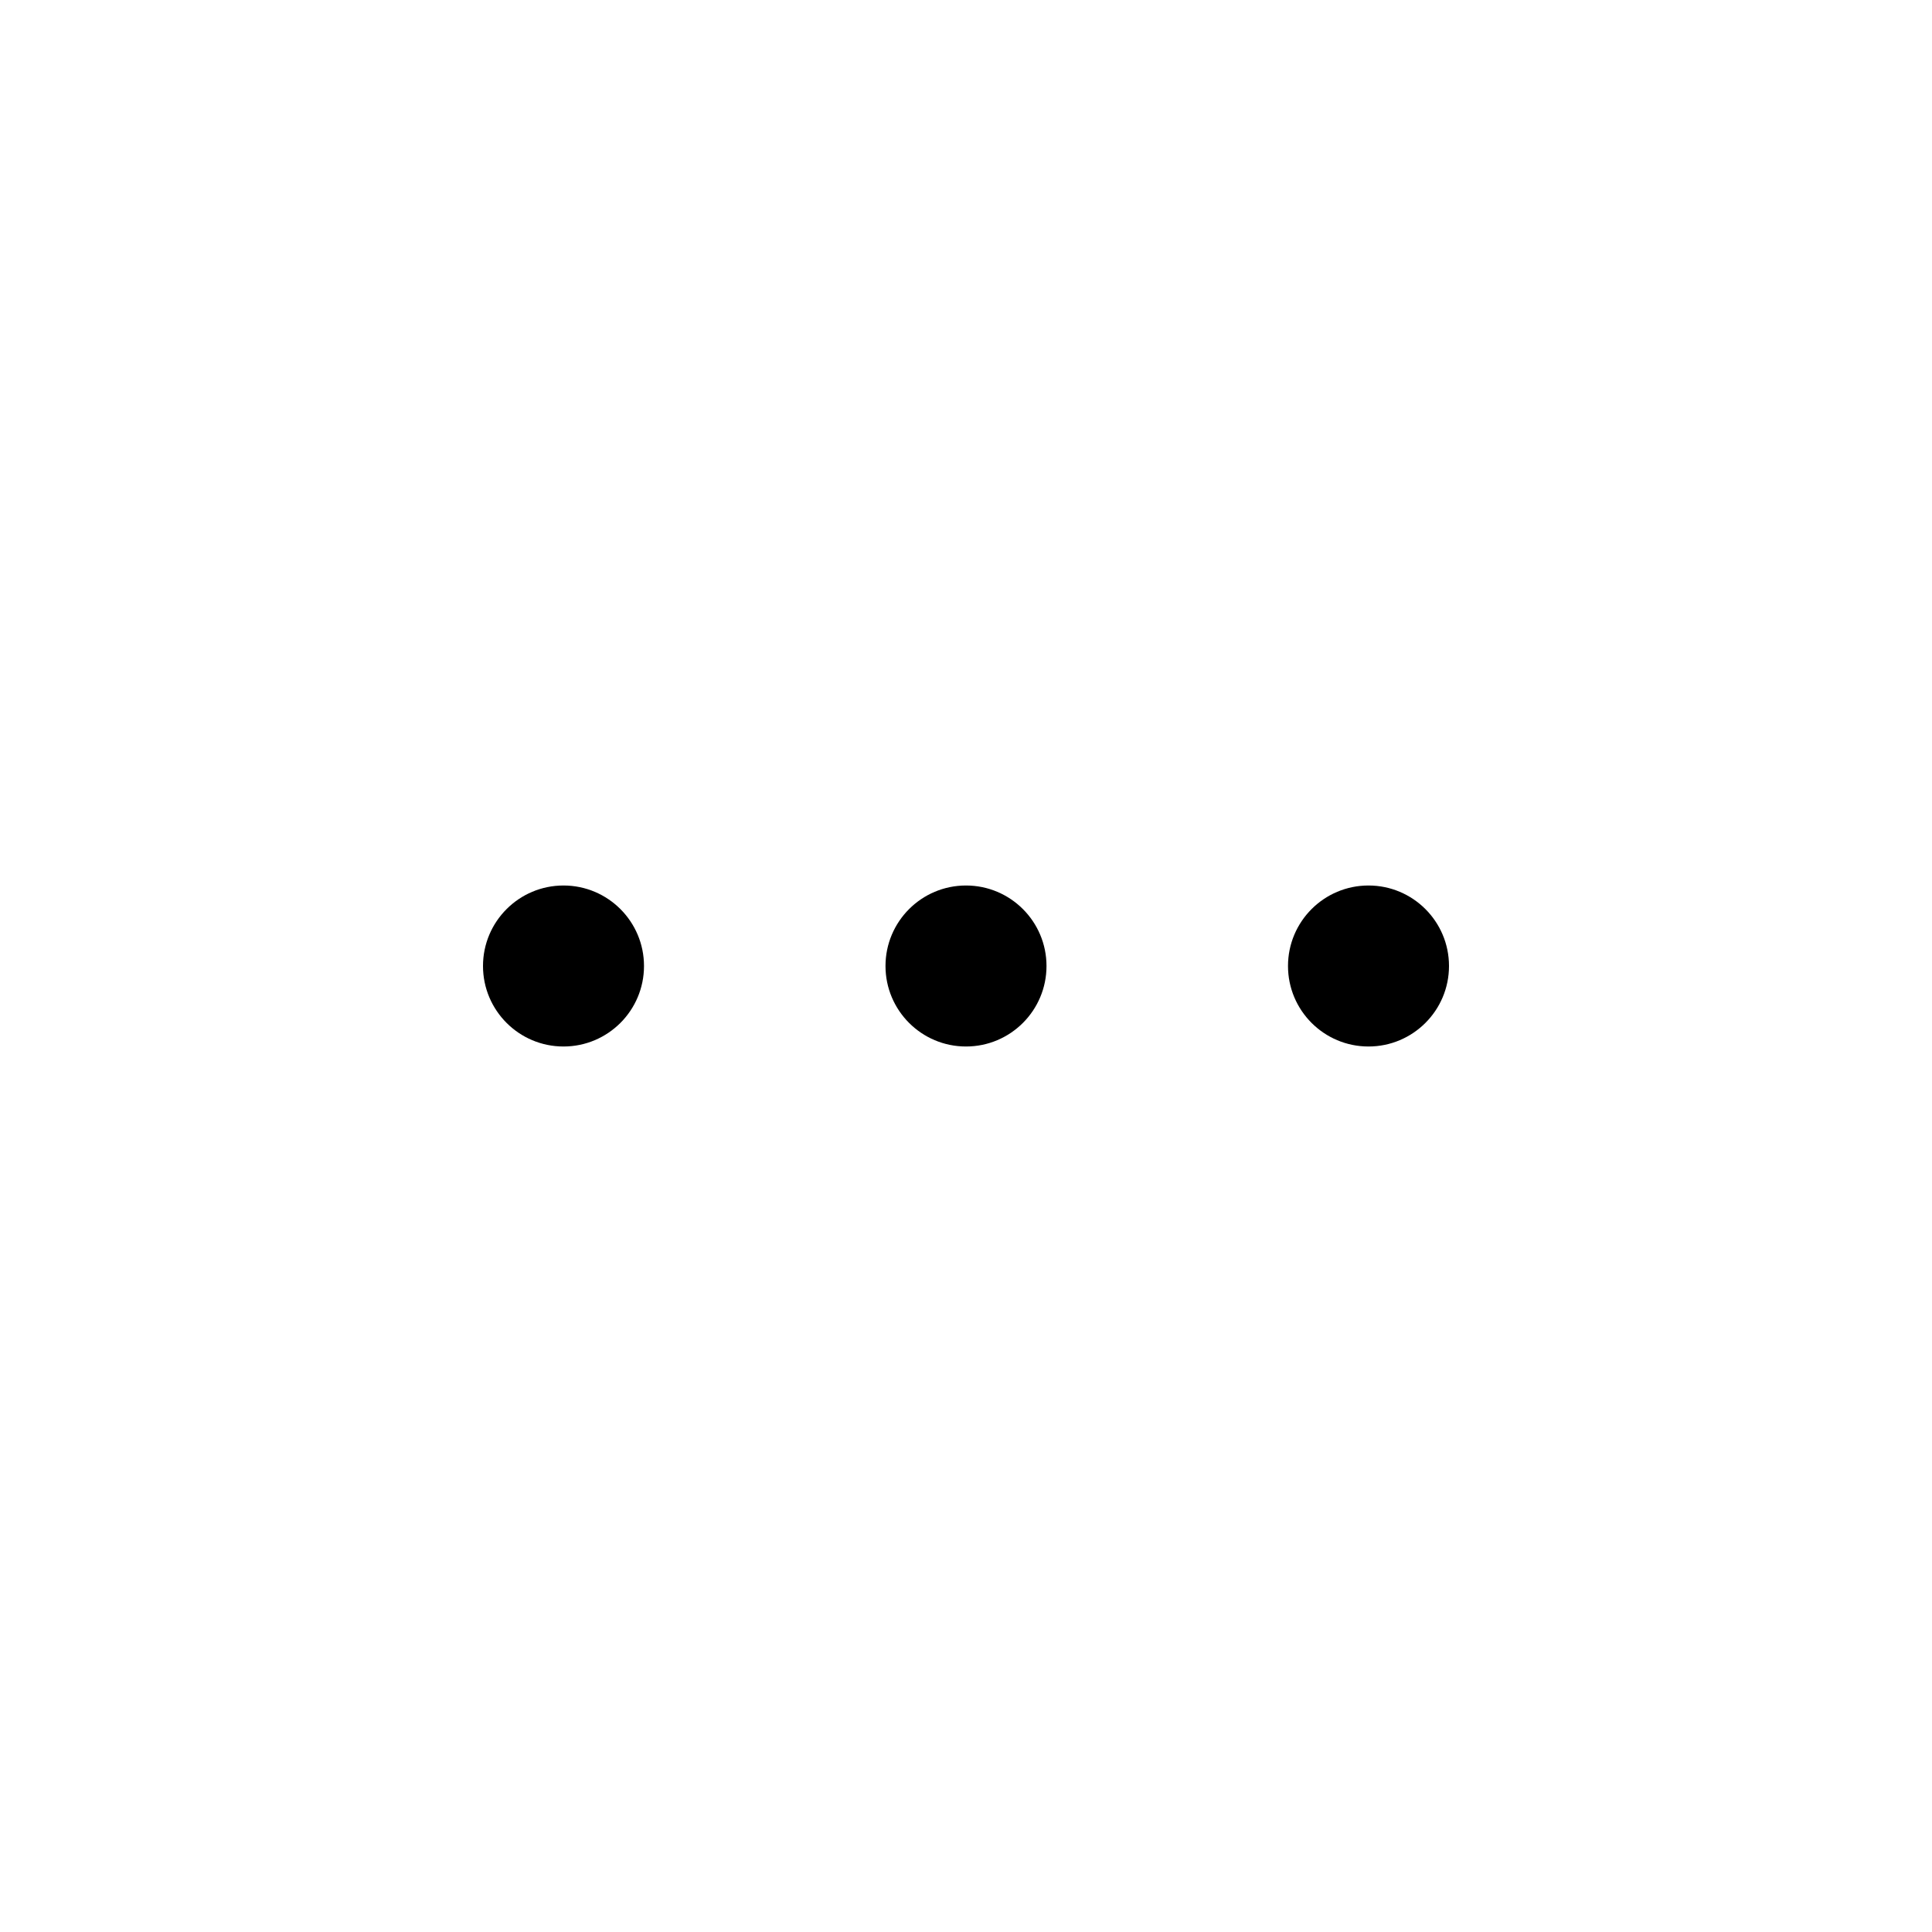
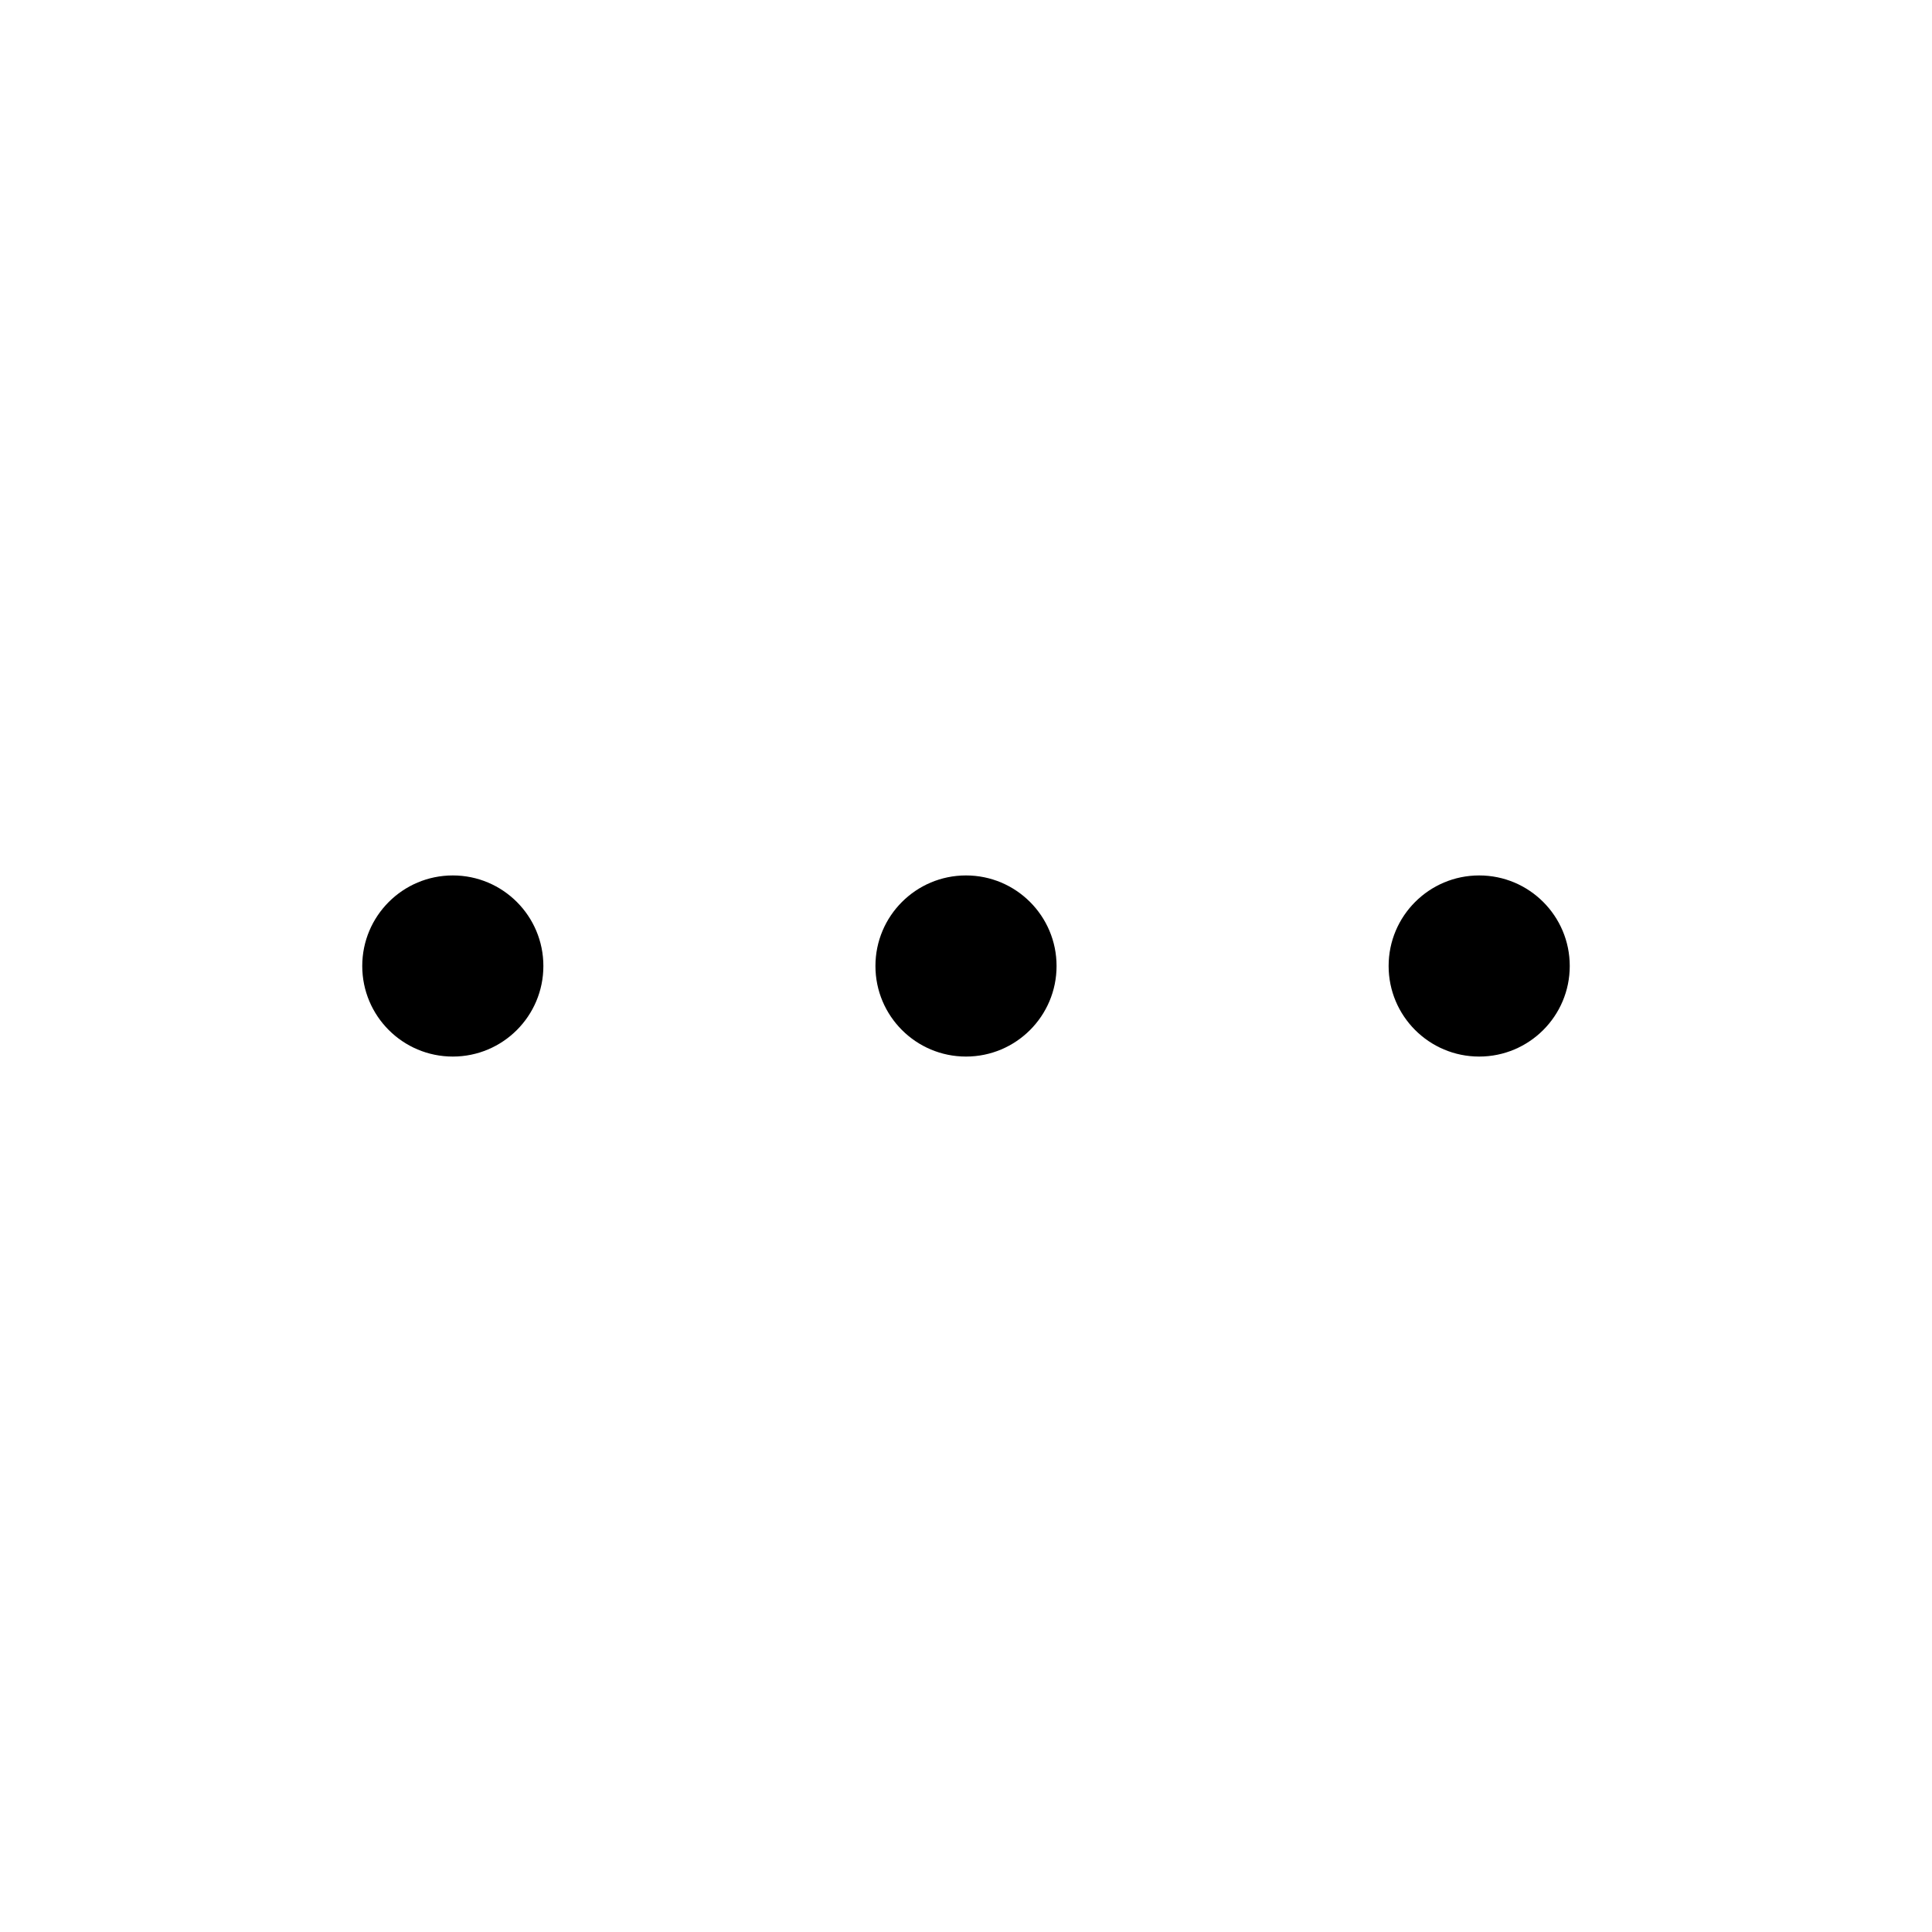
- <svg xmlns="http://www.w3.org/2000/svg" width="24" height="24" viewBox="0 0 24 24" fill="none">
-   <path fill-rule="evenodd" clip-rule="evenodd" d="M7 11C7.552 11 8 11.448 8 12C8 12.552 7.552 13 7 13C6.448 13 6 12.552 6 12C6 11.448 6.448 11 7 11ZM12 11C12.552 11 13 11.448 13 12C13 12.552 12.552 13 12 13C11.448 13 11 12.552 11 12C11 11.448 11.448 11 12 11ZM17 11C17.552 11 18 11.448 18 12C18 12.552 17.552 13 17 13C16.448 13 16 12.552 16 12C16 11.448 16.448 11 17 11Z" fill="black" />
+ <svg xmlns="http://www.w3.org/2000/svg" width="256" height="256" viewBox="0 0 256 256">
+   <path fill="black" d="M140,128a12,12,0,1,1-12-12A12,12,0,0,1,140,128Zm56-12a12,12,0,1,0,12,12A12,12,0,0,0,196,116ZM60,116a12,12,0,1,0,12,12A12,12,0,0,0,60,116Z" />
</svg>
